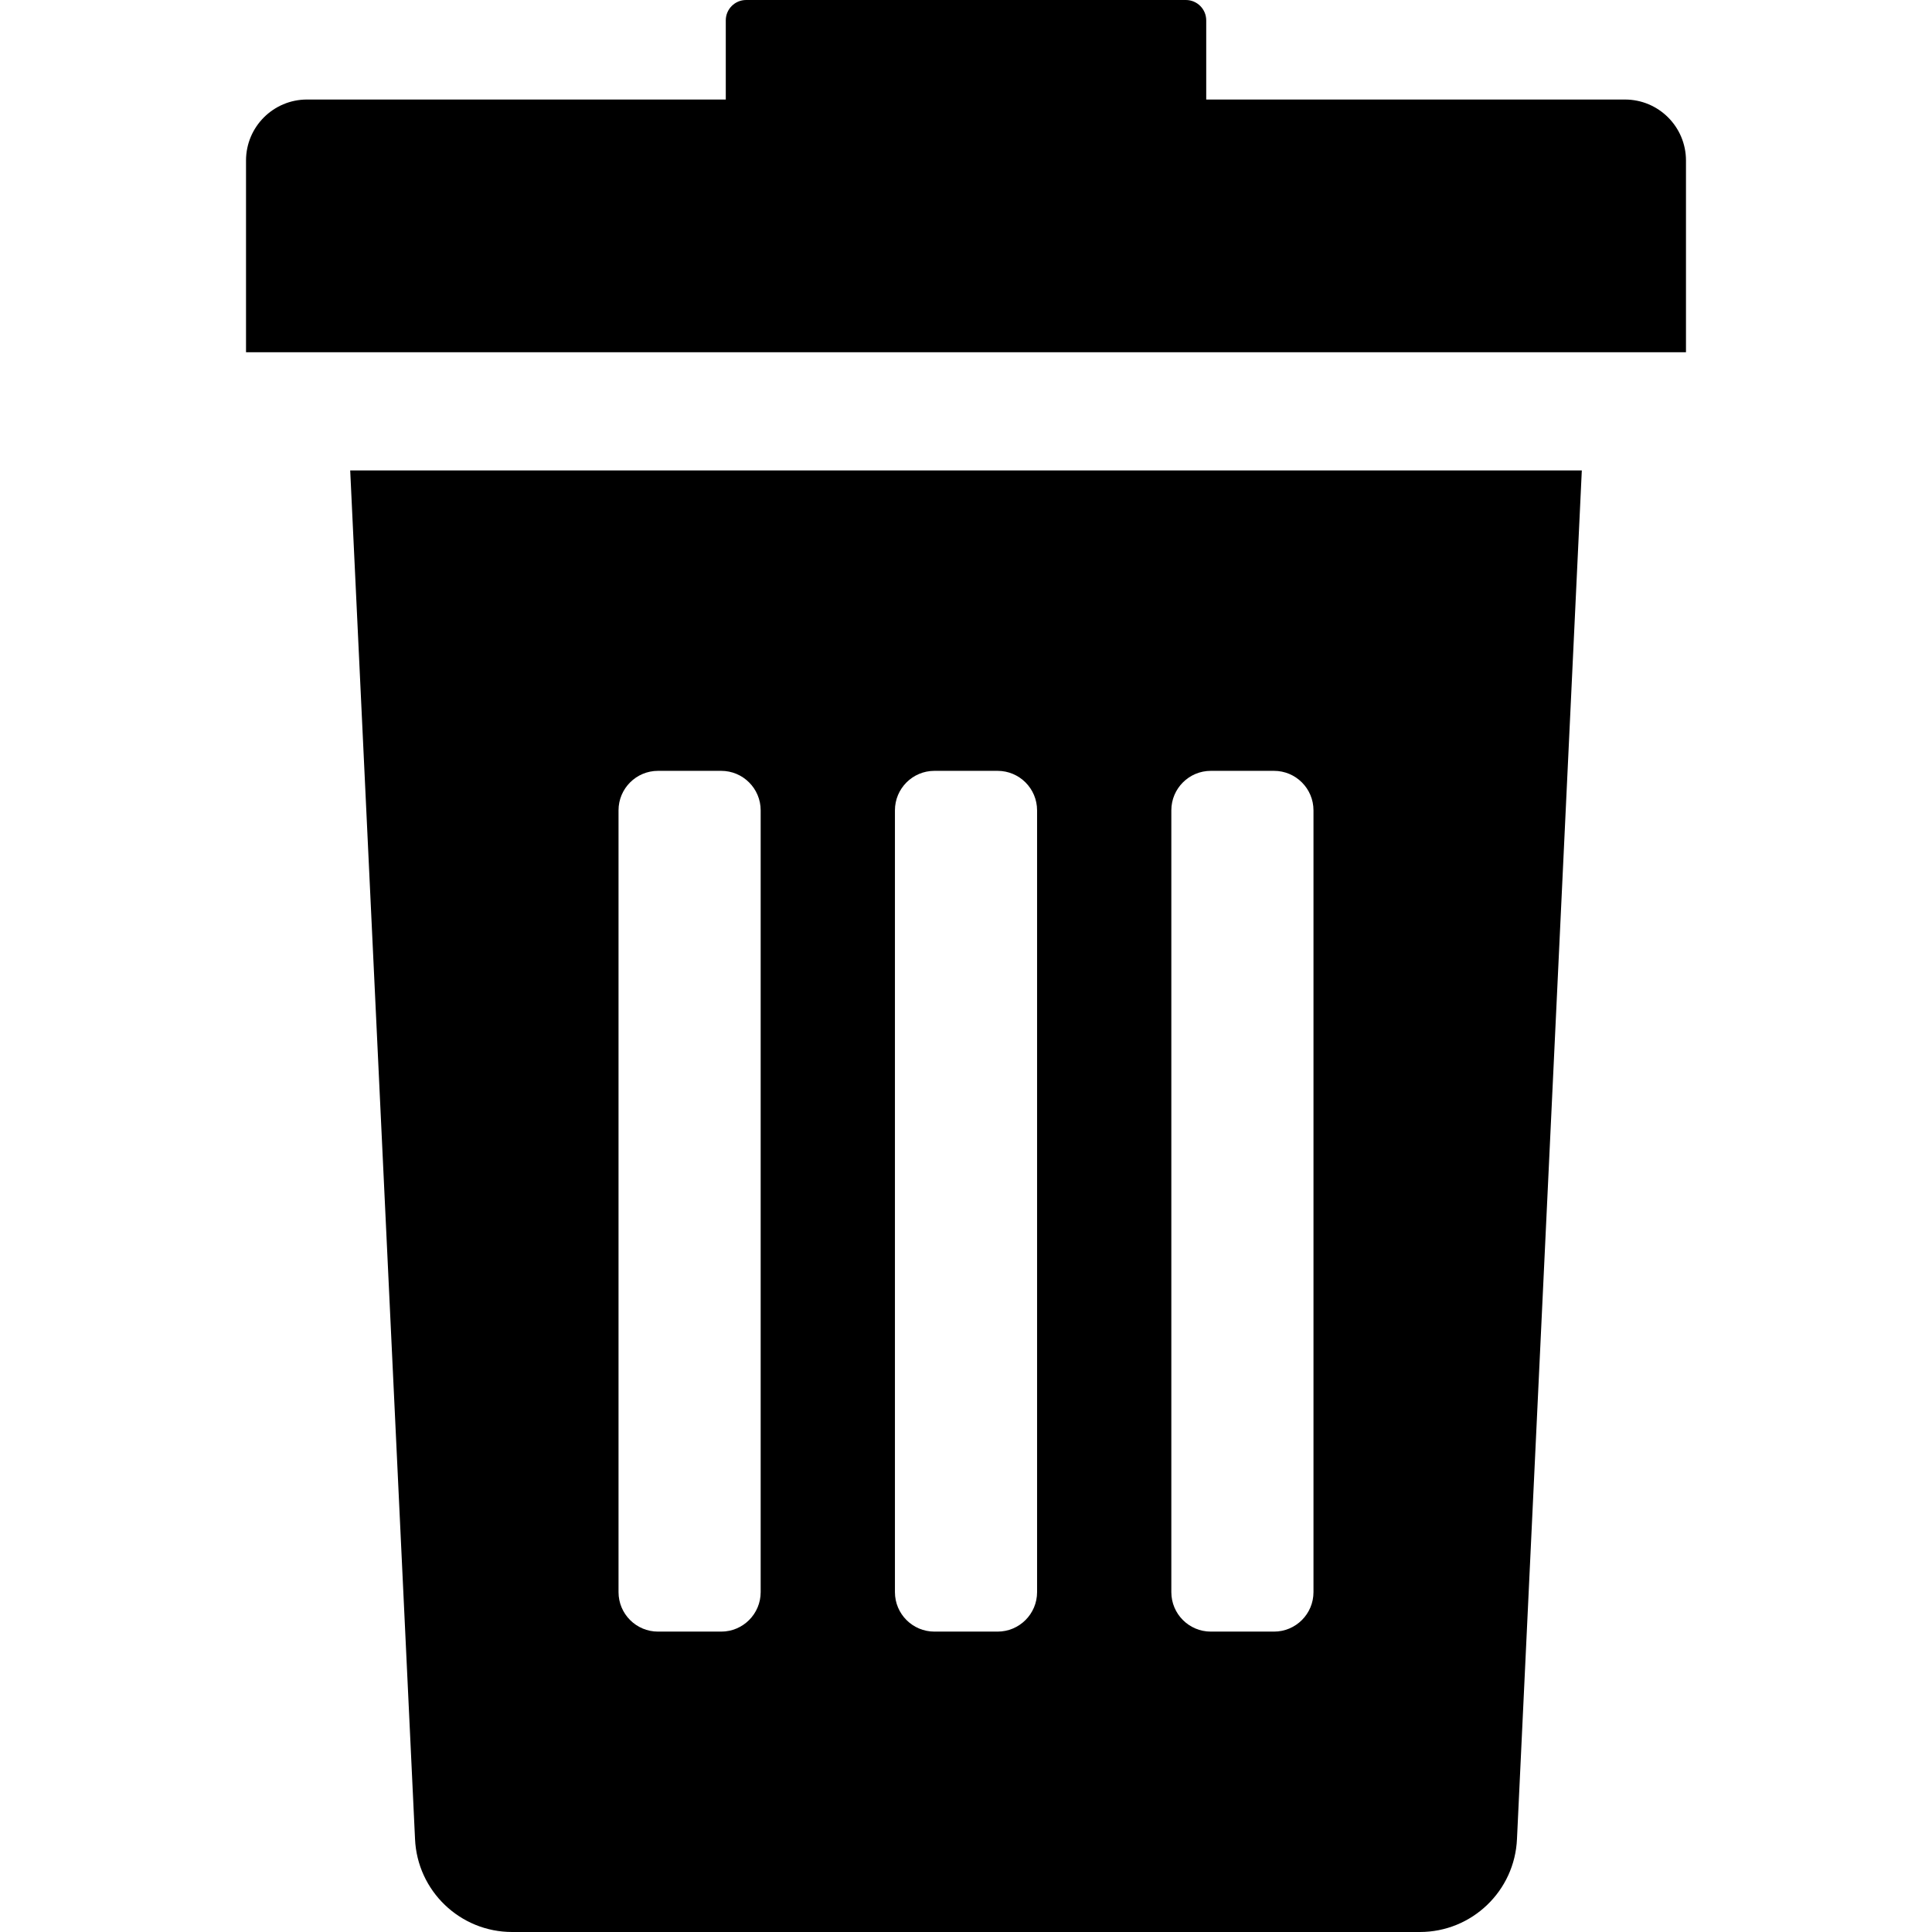
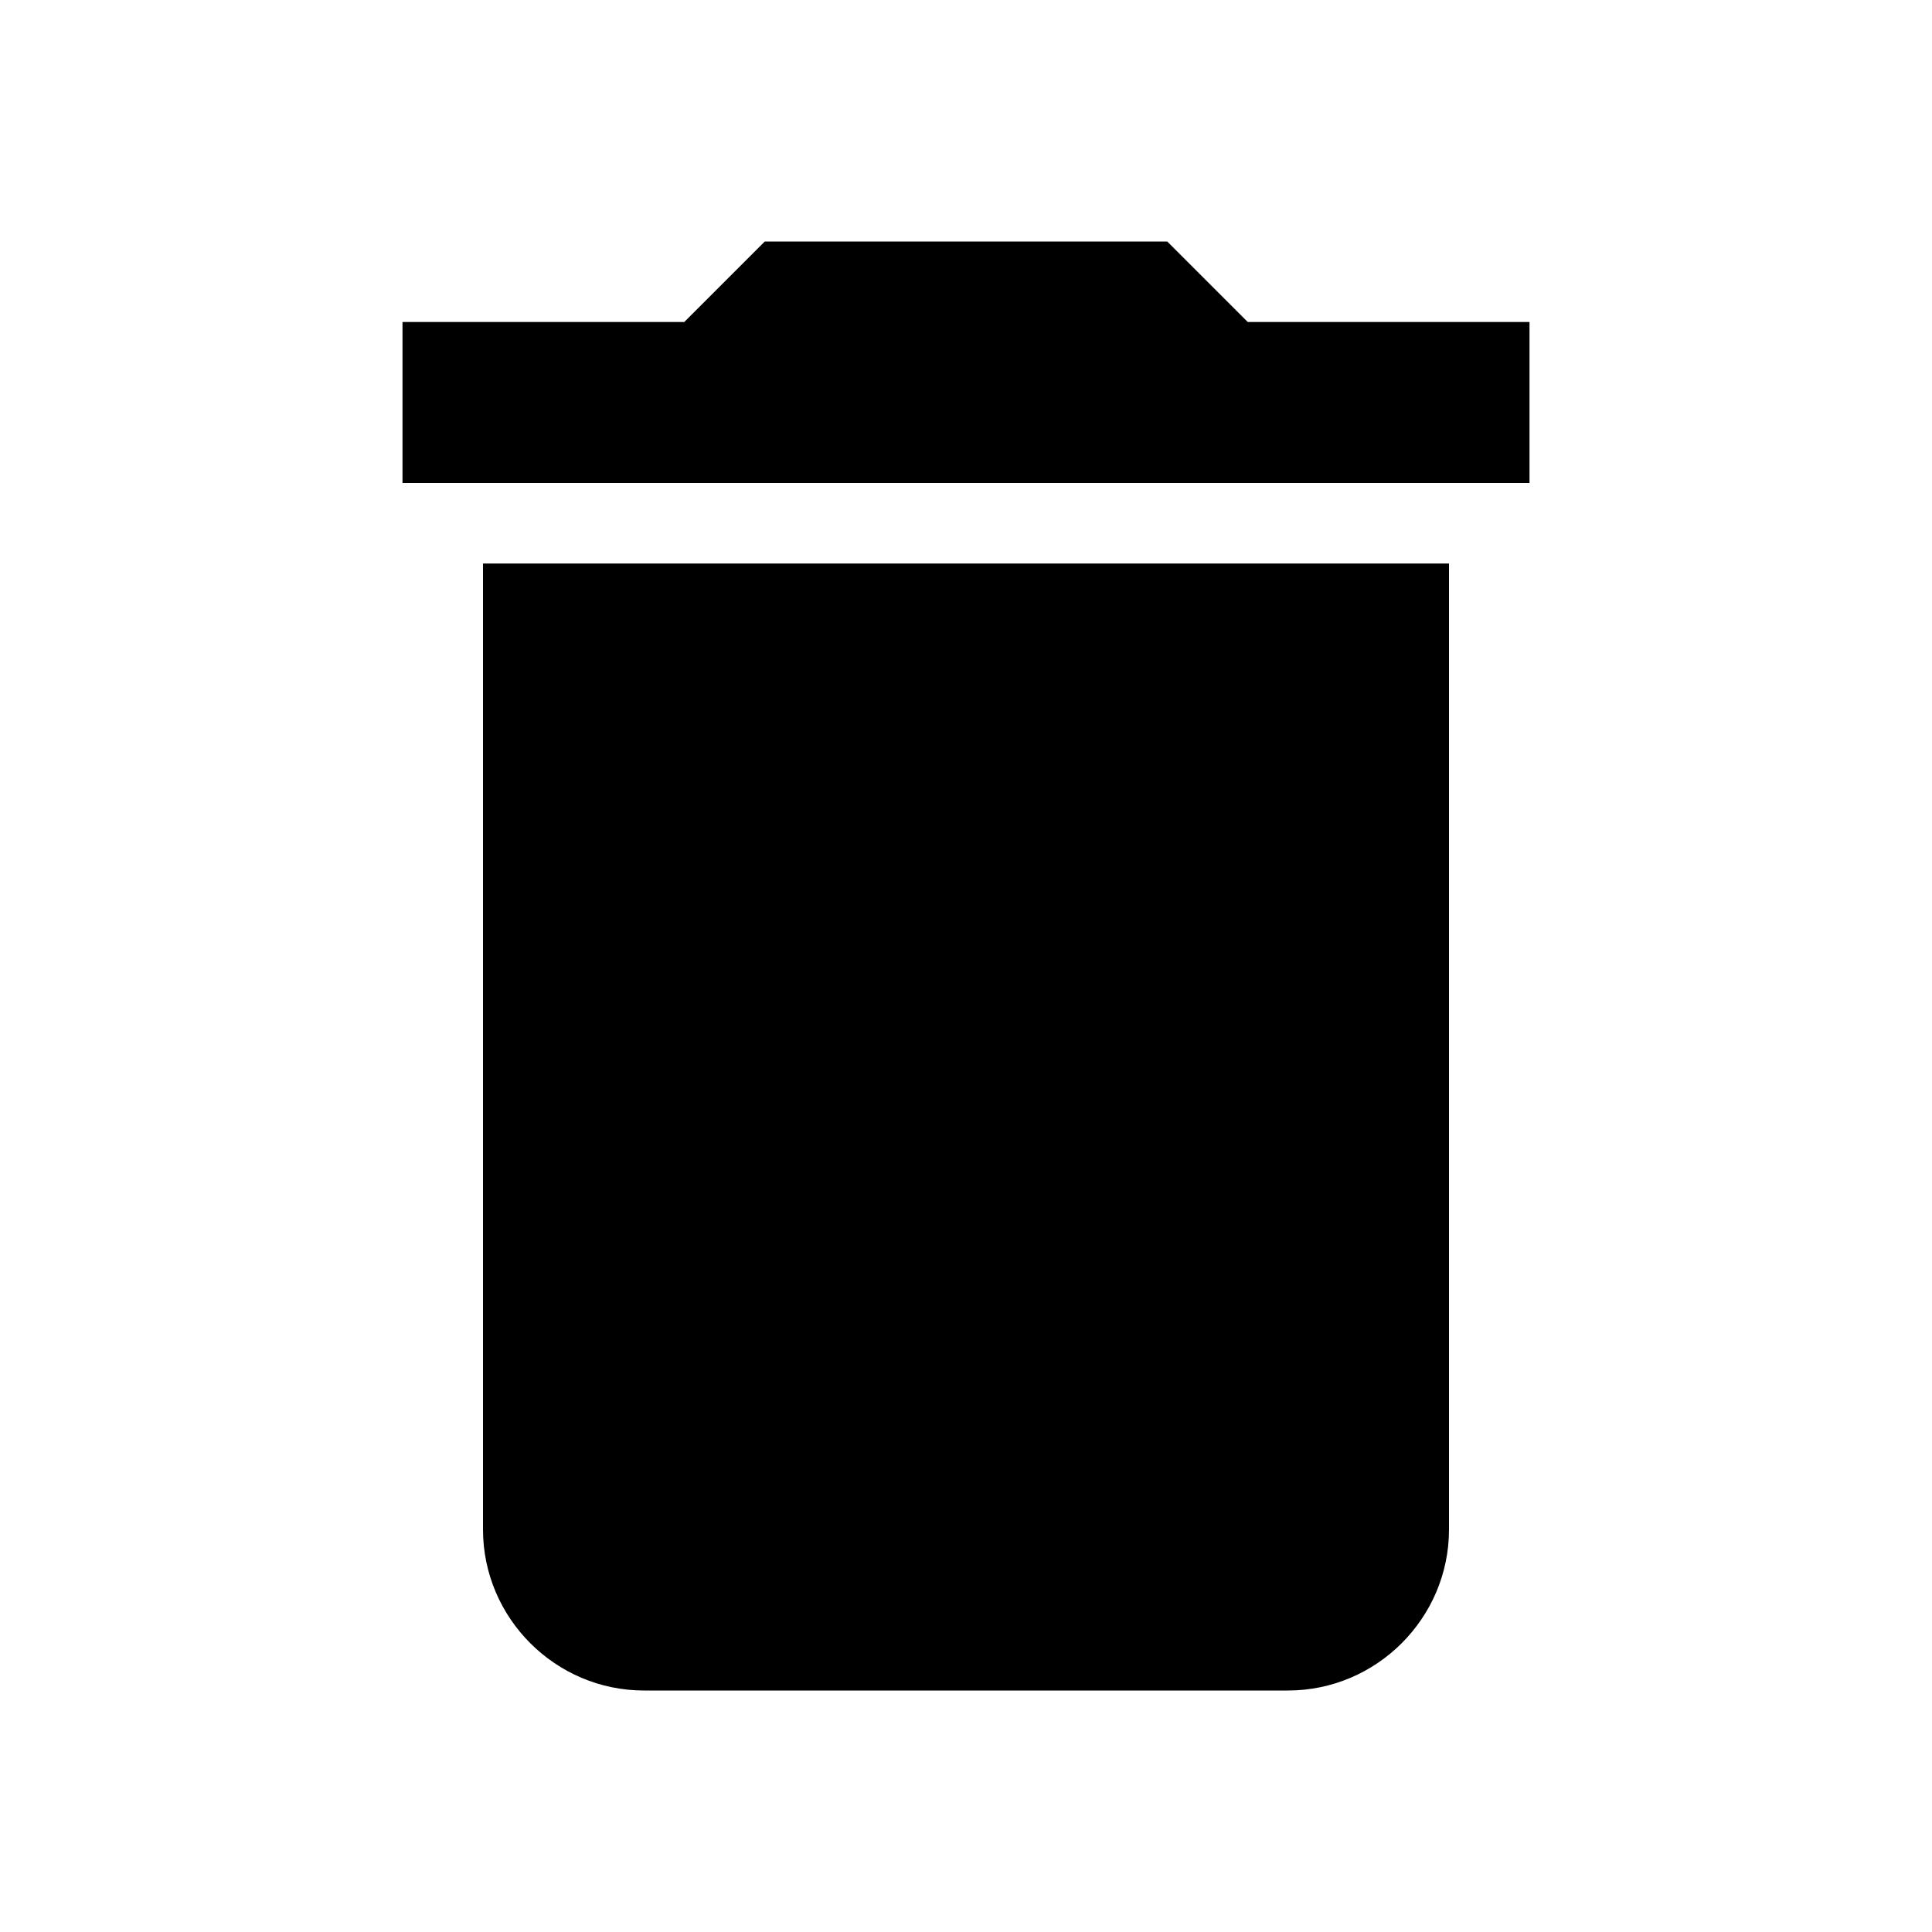
- <svg xmlns="http://www.w3.org/2000/svg" version="1.1" id="Capa_1" x="0px" y="0px" width="408.483px" height="408.483px" viewBox="0 0 408.483 408.483" style="enable-background:new 0 0 408.483 408.483;" xml:space="preserve">
-   <g>
-     <g>
-       <path d="M87.748,388.784c0.461,11.01,9.521,19.699,20.539,19.699h191.911c11.018,0,20.078-8.689,20.539-19.699l13.705-289.316    H74.043L87.748,388.784z M247.655,171.329c0-4.61,3.738-8.349,8.35-8.349h13.355c4.609,0,8.35,3.738,8.35,8.349v165.293    c0,4.611-3.738,8.349-8.35,8.349h-13.355c-4.61,0-8.35-3.736-8.35-8.349V171.329z M189.216,171.329    c0-4.61,3.738-8.349,8.349-8.349h13.355c4.609,0,8.349,3.738,8.349,8.349v165.293c0,4.611-3.737,8.349-8.349,8.349h-13.355    c-4.61,0-8.349-3.736-8.349-8.349V171.329L189.216,171.329z M130.775,171.329c0-4.61,3.738-8.349,8.349-8.349h13.356    c4.61,0,8.349,3.738,8.349,8.349v165.293c0,4.611-3.738,8.349-8.349,8.349h-13.356c-4.61,0-8.349-3.736-8.349-8.349V171.329z" />
-       <path d="M343.567,21.043h-88.535V4.305c0-2.377-1.927-4.305-4.305-4.305h-92.971c-2.377,0-4.304,1.928-4.304,4.305v16.737H64.916    c-7.125,0-12.9,5.776-12.9,12.901V74.47h304.451V33.944C356.467,26.819,350.692,21.043,343.567,21.043z" />
-     </g>
-   </g>
-   <g>
- </g>
-   <g>
- </g>
-   <g>
- </g>
-   <g>
- </g>
-   <g>
- </g>
-   <g>
- </g>
-   <g>
- </g>
-   <g>
- </g>
-   <g>
- </g>
-   <g>
- </g>
-   <g>
- </g>
-   <g>
- </g>
-   <g>
- </g>
-   <g>
- </g>
-   <g>
- </g>
+ <svg xmlns="http://www.w3.org/2000/svg" fill="#000000" height="48" viewBox="0 0 24 24" width="48">
+   <path d="M6 19c0 1.1.9 2 2 2h8c1.1 0 2-.9 2-2V7H6v12zM19 4h-3.5l-1-1h-5l-1 1H5v2h14V4z" />
+   <path d="M0 0h24v24H0z" fill="none" />
</svg>
